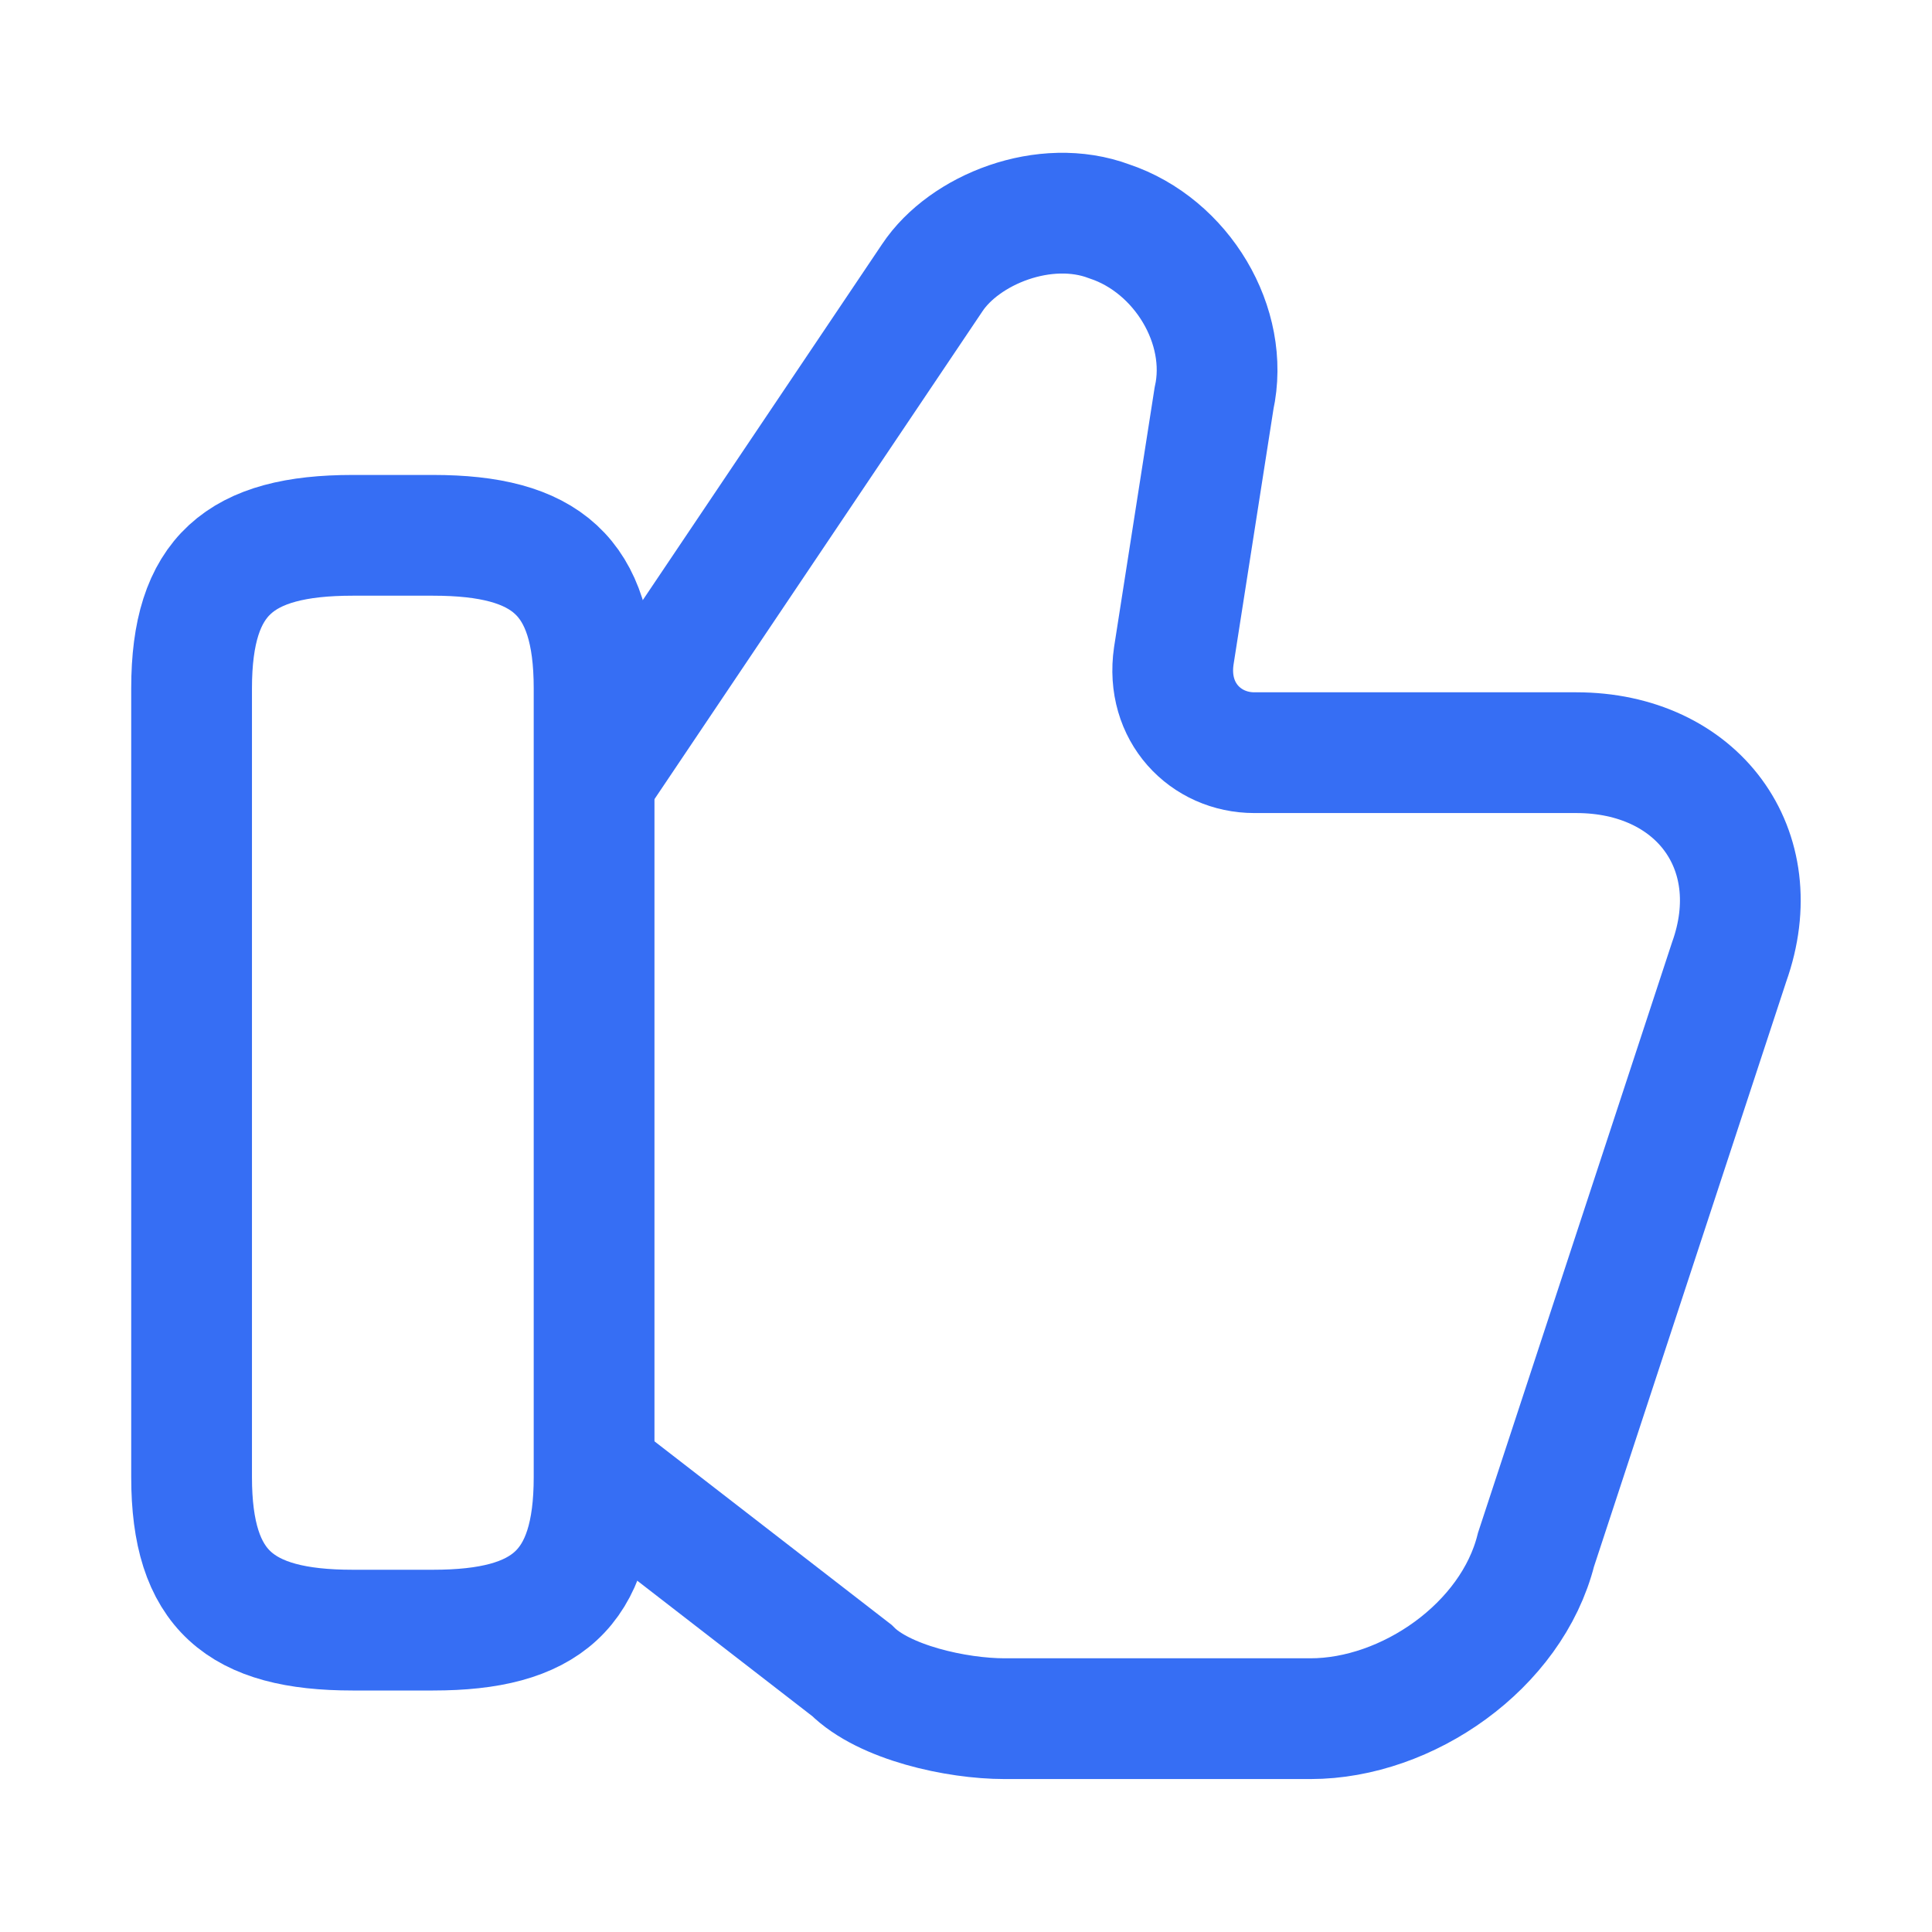
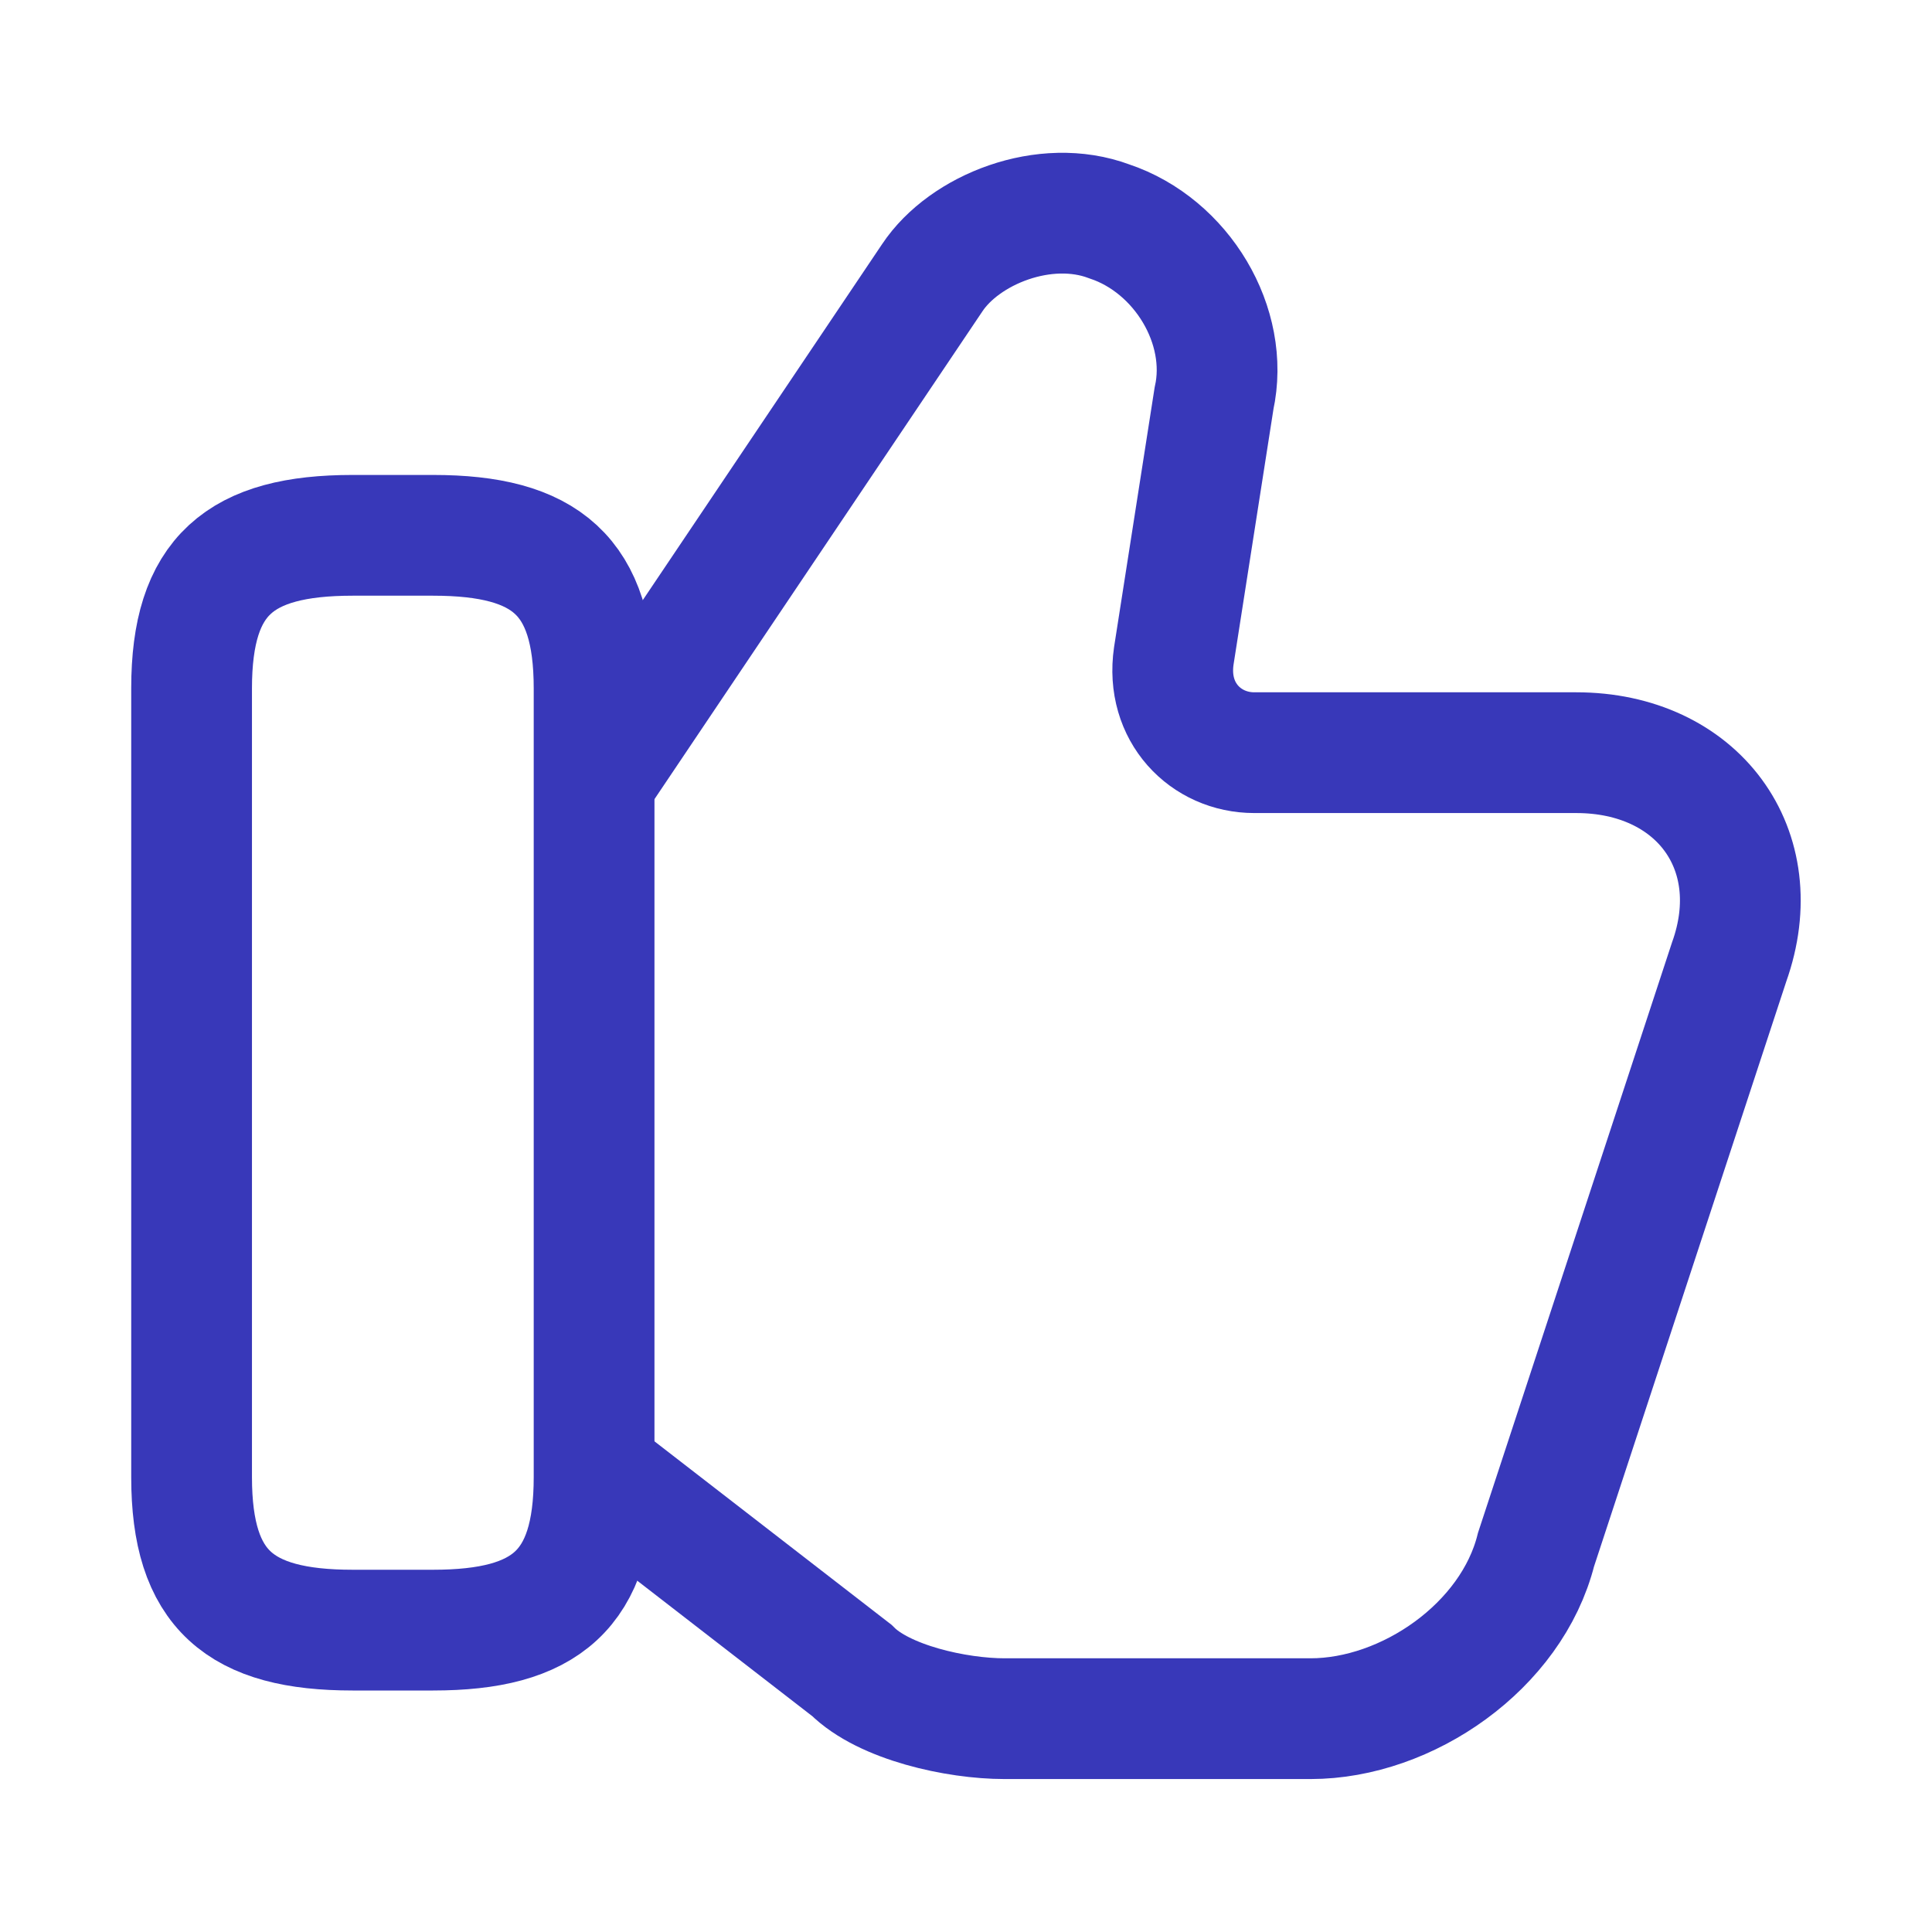
<svg xmlns="http://www.w3.org/2000/svg" width="24" height="24" viewBox="0 0 24 24" fill="none">
-   <path d="M7.48 18.35L10.581 20.75C10.98 21.15 11.88 21.35 12.48 21.35H16.28C17.48 21.35 18.78 20.45 19.081 19.25L21.48 11.95C21.98 10.55 21.081 9.35 19.581 9.35H15.581C14.98 9.35 14.48 8.85 14.581 8.15L15.081 4.95C15.28 4.05 14.681 3.05 13.78 2.75C12.98 2.45 11.98 2.85 11.581 3.45L7.48 9.55" stroke="#366EF4" stroke-width="1.5" stroke-miterlimit="10" />
-   <path d="M2.38 18.35V8.55C2.38 7.15 2.98 6.65 4.38 6.65H5.38C6.78 6.65 7.38 7.15 7.38 8.55V18.35C7.38 19.75 6.78 20.25 5.38 20.25H4.38C2.98 20.25 2.38 19.75 2.38 18.35Z" stroke="#366EF4" stroke-width="1.5" stroke-linecap="round" stroke-linejoin="round" />
+   <path d="M7.48 18.35L10.581 20.75C10.98 21.15 11.88 21.35 12.48 21.35H16.28C17.48 21.35 18.78 20.45 19.081 19.25L21.48 11.95C21.98 10.55 21.081 9.35 19.581 9.35H15.581C14.98 9.35 14.48 8.85 14.581 8.15L15.081 4.95C15.28 4.05 14.681 3.05 13.78 2.75C12.98 2.45 11.98 2.85 11.581 3.45L7.48 9.55" stroke="#3838b9" stroke-width="1.5" stroke-miterlimit="10" />
+   <path d="M2.38 18.35V8.55C2.38 7.15 2.98 6.65 4.38 6.65H5.38C6.78 6.65 7.38 7.15 7.38 8.55V18.35C7.38 19.75 6.78 20.25 5.38 20.25H4.38C2.98 20.25 2.38 19.75 2.38 18.35Z" stroke="#3838b9" stroke-width="1.5" stroke-linecap="round" stroke-linejoin="round" />
</svg>
